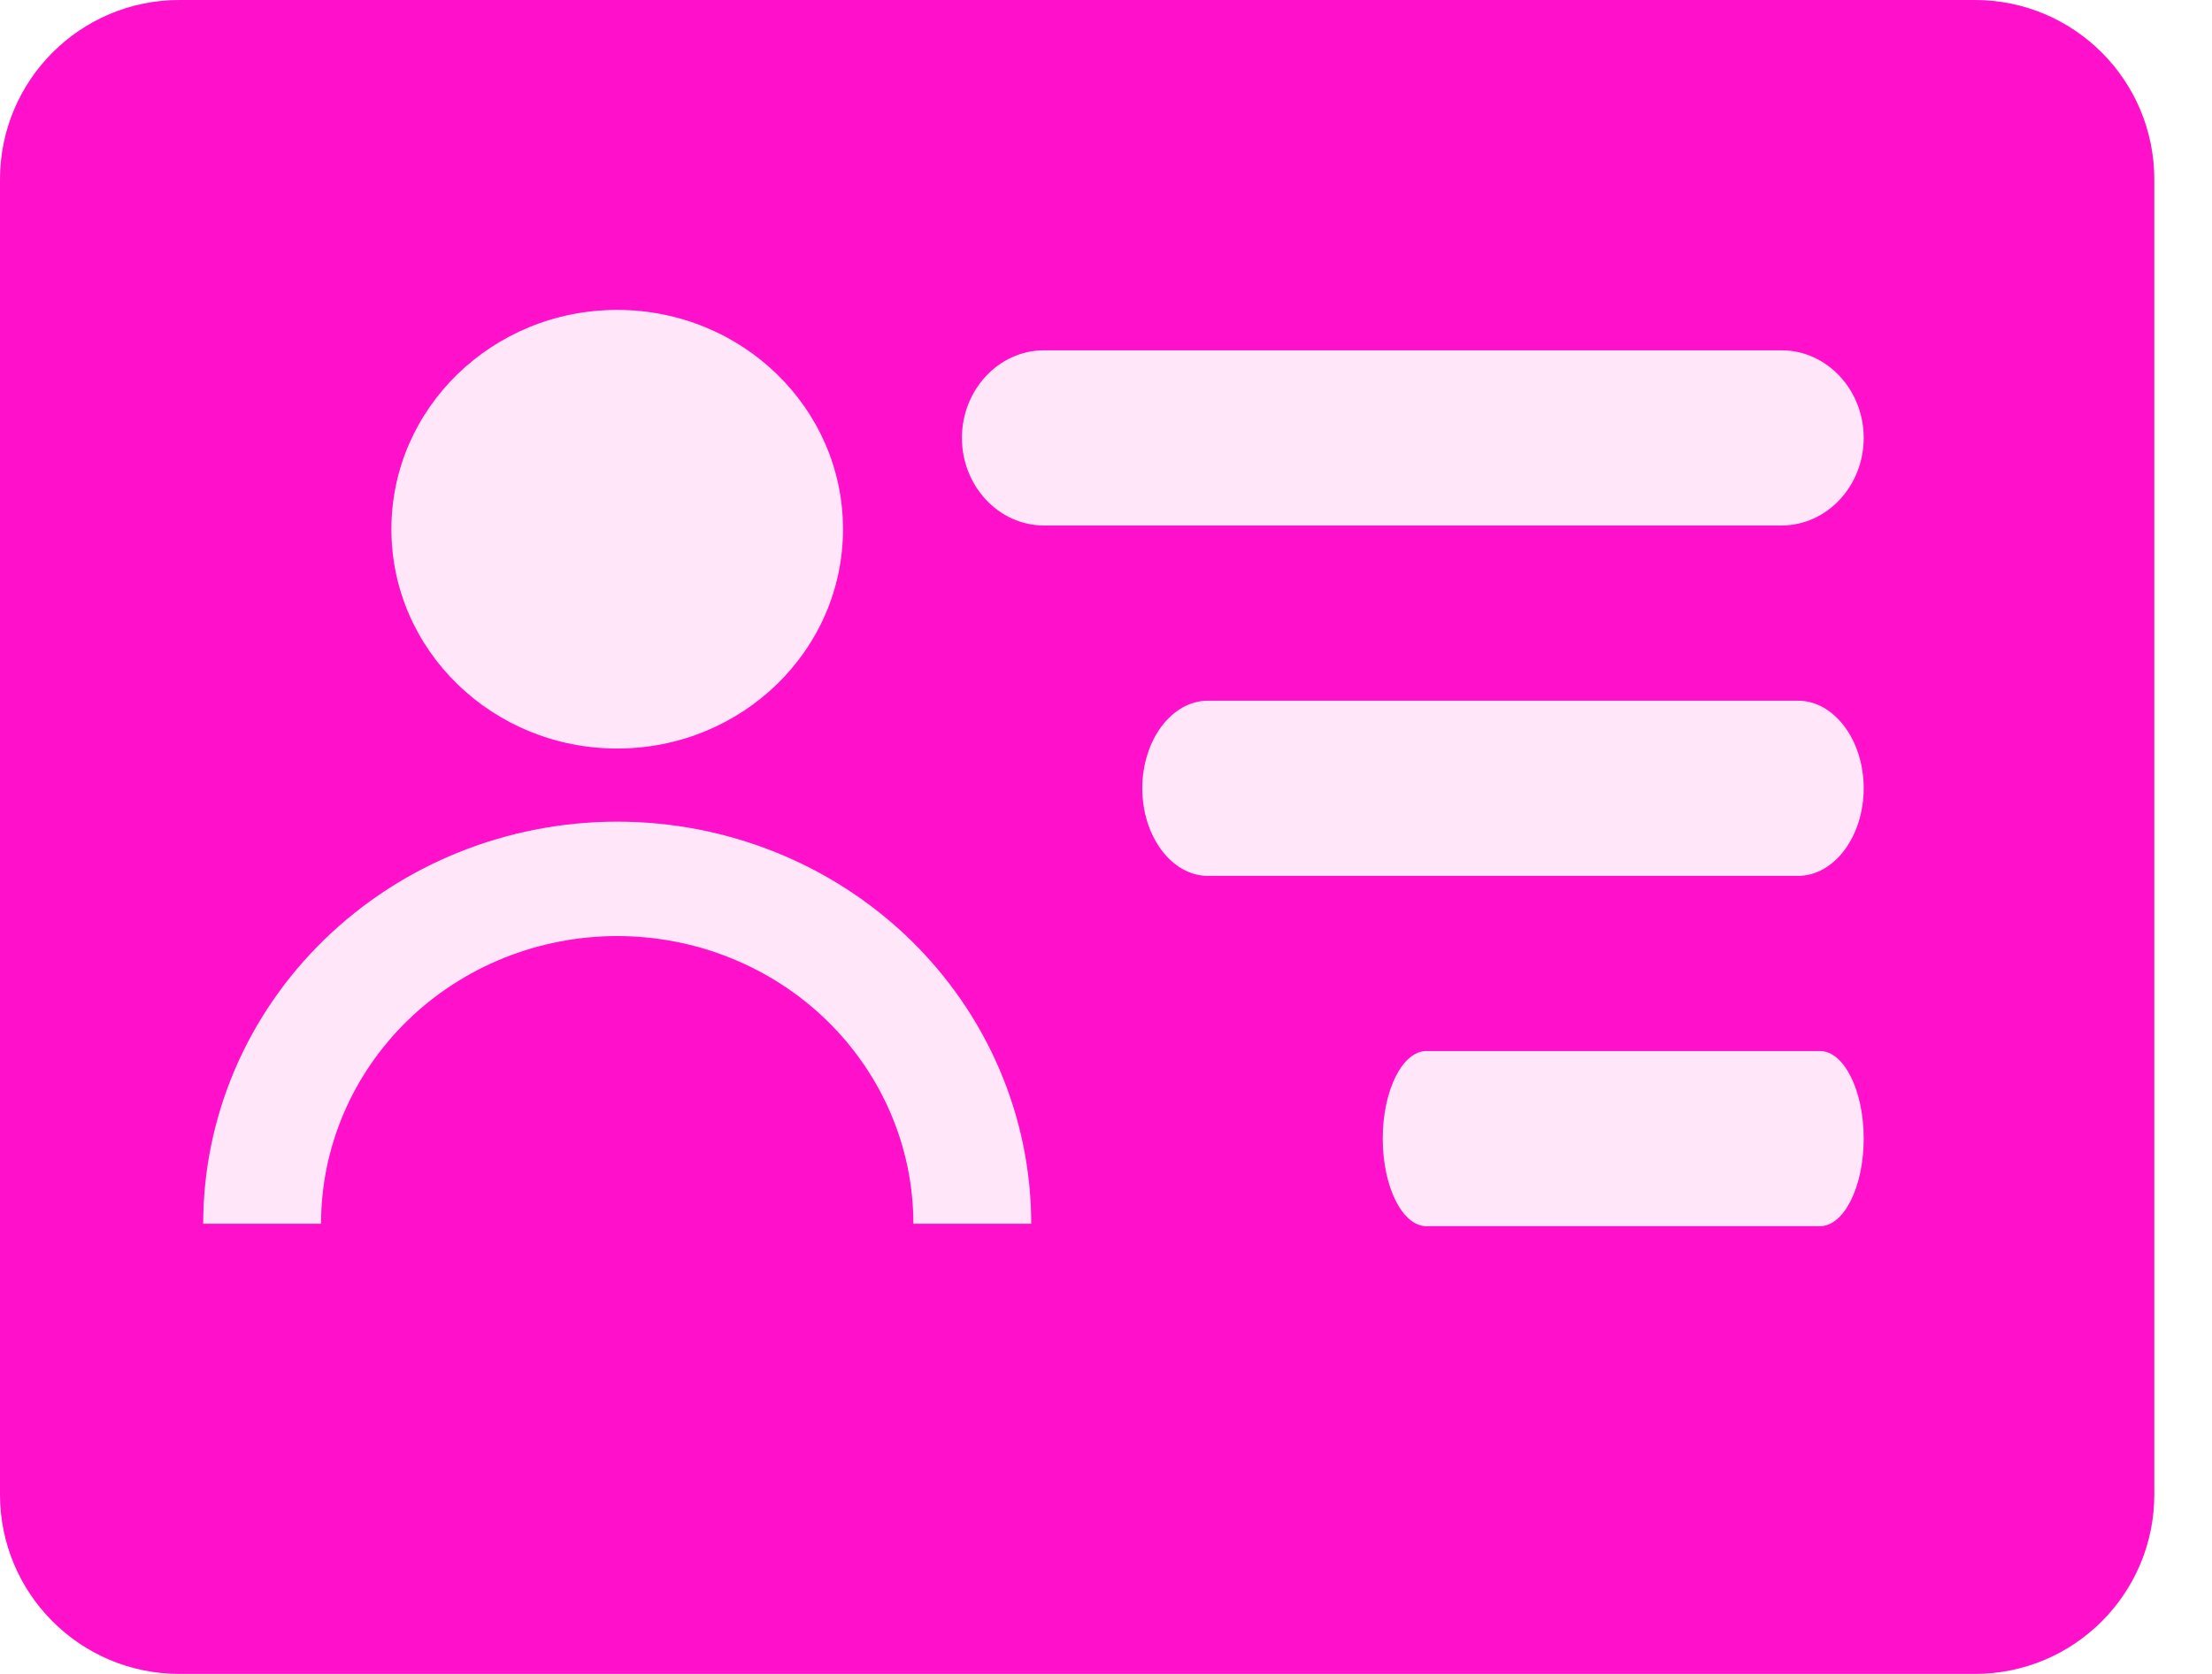
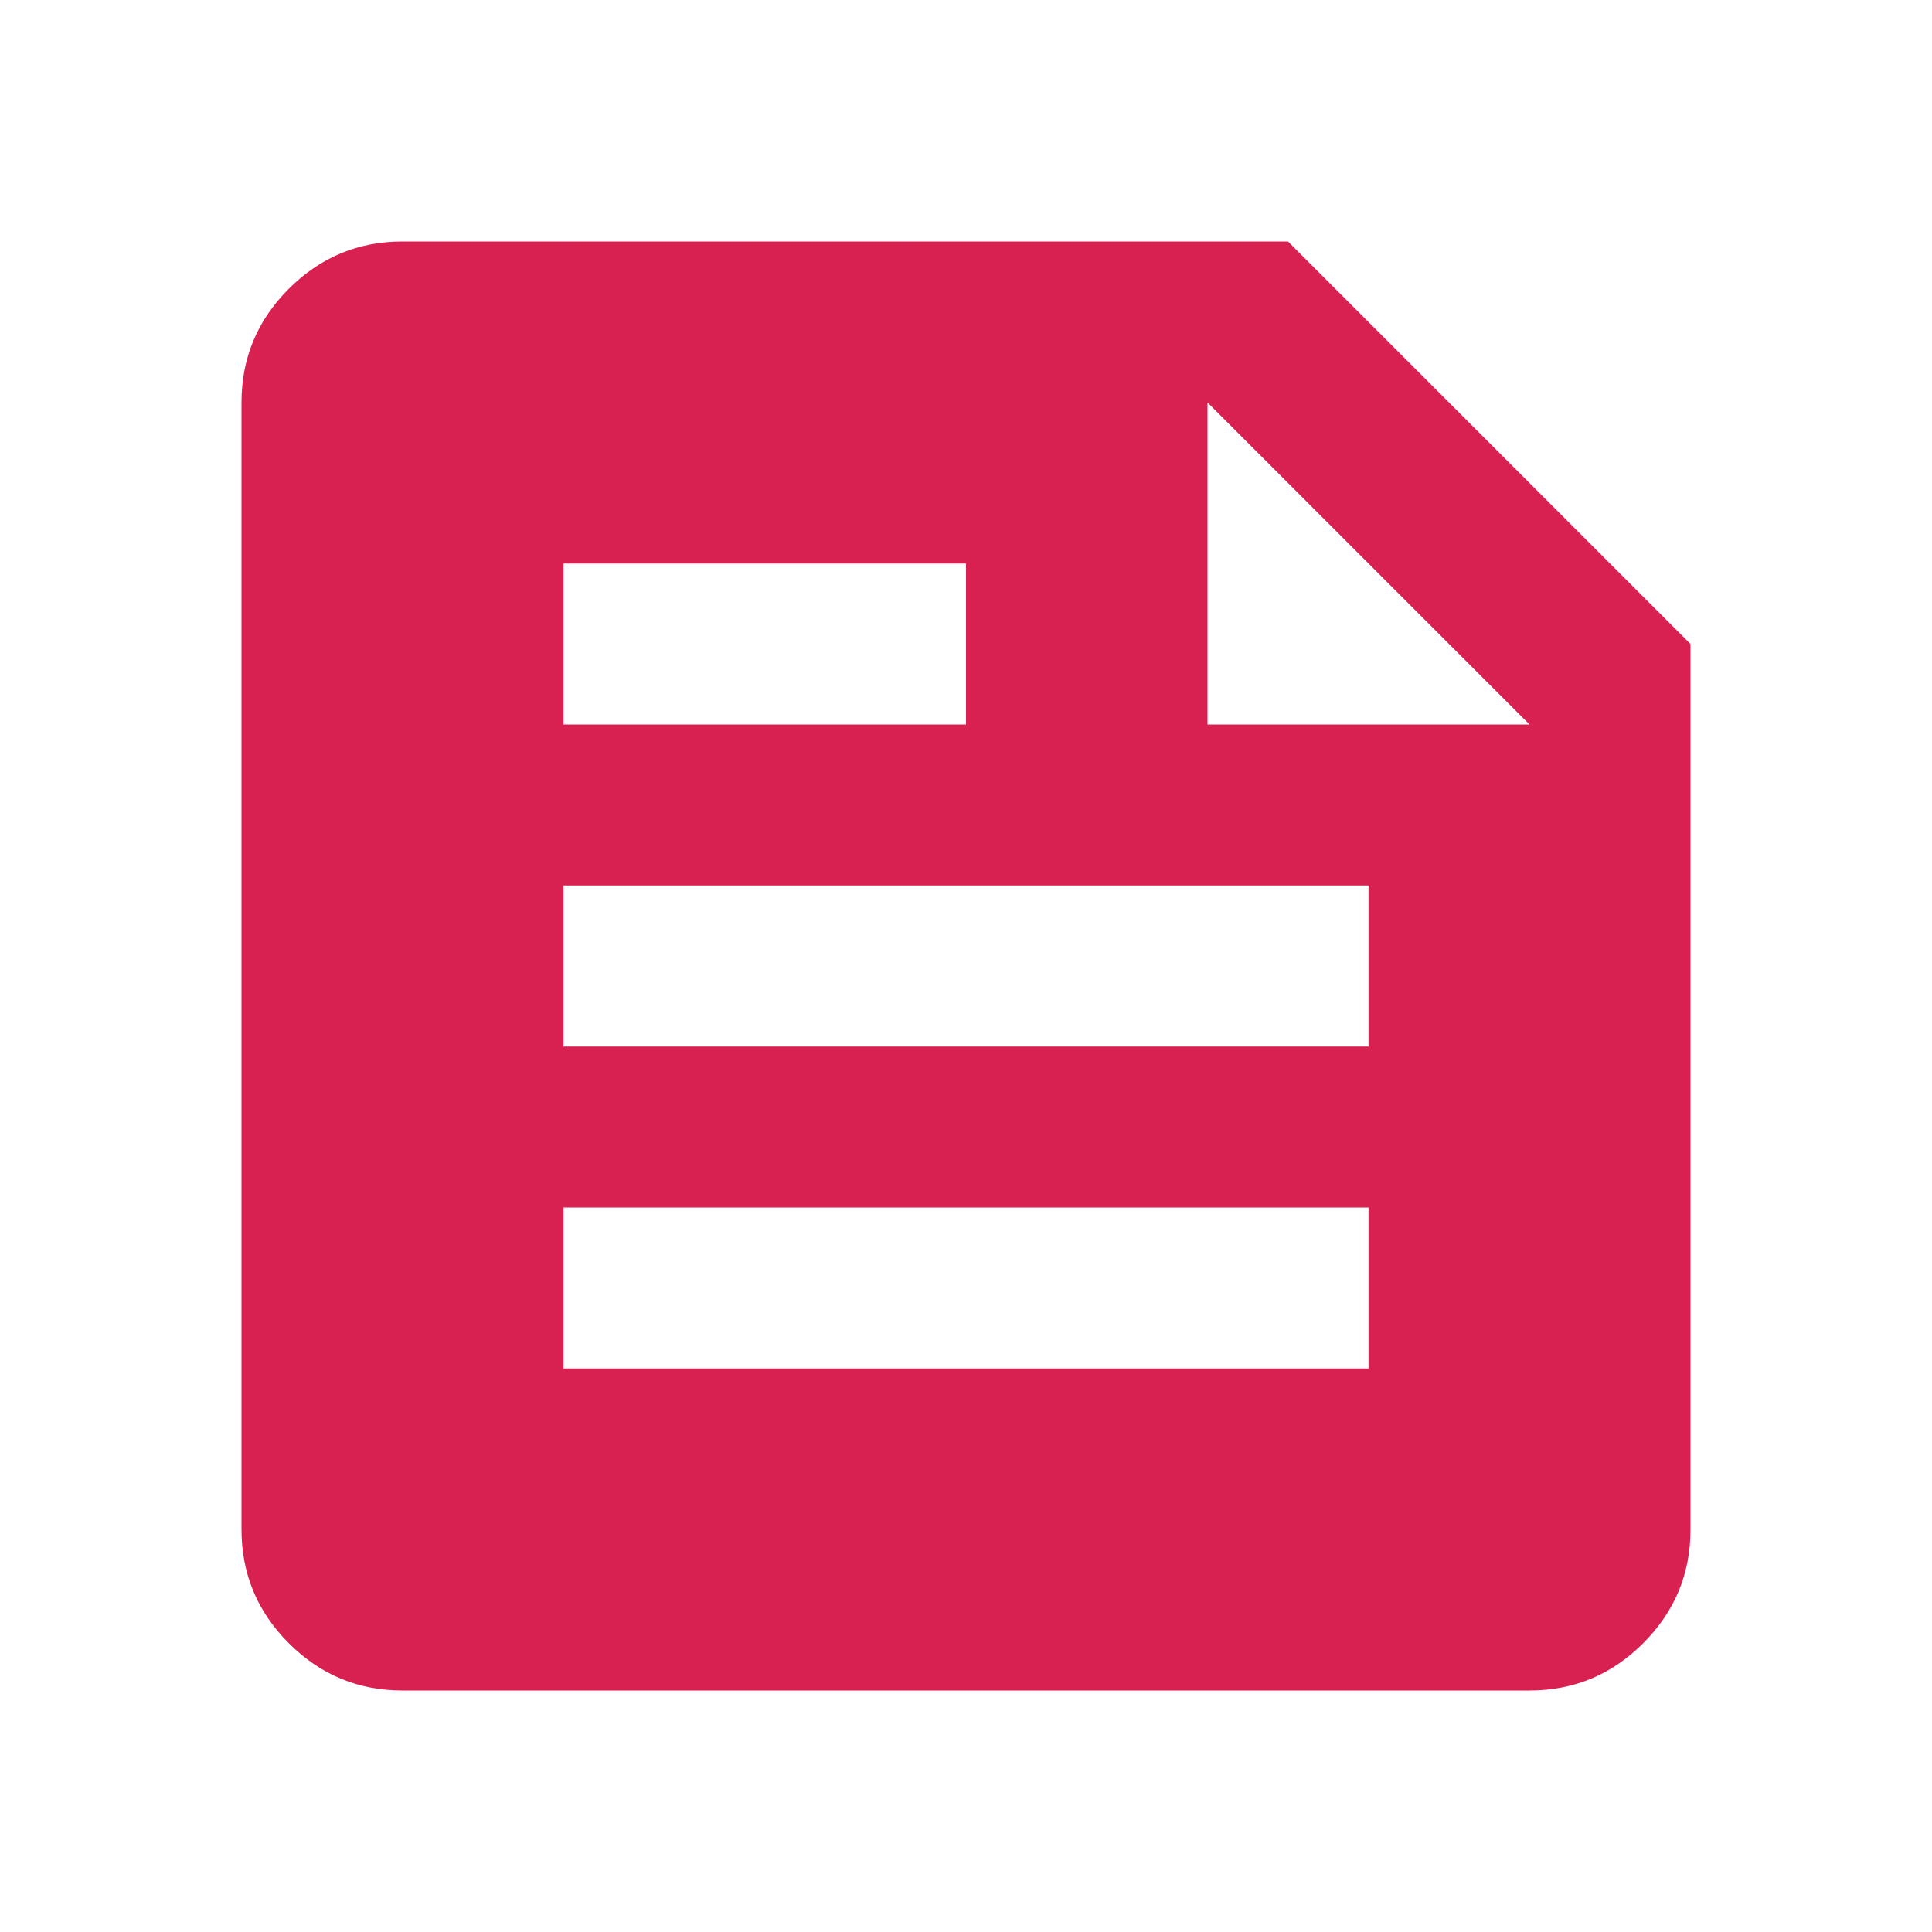
- <svg xmlns="http://www.w3.org/2000/svg" width="37" height="28" viewBox="0 0 37 28" fill="none">
-   <rect width="36.035" height="28" rx="3" fill="#FF10CA" />
-   <path d="M17.461 8.79H29.802C30.557 8.79 31.174 8.131 31.174 7.325C31.174 6.52 30.557 5.86 29.802 5.86H17.461C16.707 5.86 16.09 6.52 16.09 7.325C16.09 8.131 16.707 8.79 17.461 8.79Z" fill="#FFE6F9" />
-   <path d="M20.203 14.651H30.077C30.68 14.651 31.174 13.991 31.174 13.186C31.174 12.38 30.68 11.721 30.077 11.721H20.203C19.6 11.721 19.107 12.38 19.107 13.186C19.107 13.991 19.6 14.651 20.203 14.651Z" fill="#FFE6F9" />
-   <path d="M23.86 20.511H30.442C30.845 20.511 31.174 19.852 31.174 19.046C31.174 18.24 30.845 17.581 30.442 17.581H23.86C23.458 17.581 23.129 18.24 23.129 19.046C23.129 19.852 23.458 20.511 23.86 20.511Z" fill="#FFE6F9" />
-   <path d="M17.249 20.47C17.249 18.686 16.519 16.975 15.221 15.714C13.922 14.453 12.161 13.744 10.324 13.744C8.488 13.744 6.726 14.453 5.428 15.714C4.129 16.975 3.399 18.686 3.399 20.47H5.37C5.37 19.194 5.892 17.97 6.821 17.067C7.75 16.165 9.01 15.658 10.324 15.658C11.638 15.658 12.898 16.165 13.827 17.067C14.756 17.97 15.278 19.194 15.278 20.47H17.249Z" fill="#FFE6F9" />
-   <path d="M14.101 8.852C14.101 10.879 12.41 12.521 10.324 12.521C8.238 12.521 6.547 10.879 6.547 8.852C6.547 6.826 8.238 5.184 10.324 5.184C12.41 5.184 14.101 6.826 14.101 8.852Z" fill="#FFE6F9" />
+ <svg xmlns="http://www.w3.org/2000/svg" width="45" height="45" viewBox="0 0 45 45" fill="none">
+   <path d="M9.375 39.375C8.344 39.375 7.461 39.008 6.727 38.273C5.992 37.539 5.625 36.656 5.625 35.625V9.375C5.625 8.344 5.992 7.461 6.727 6.727C7.461 5.992 8.344 5.625 9.375 5.625H30L39.375 15V35.625C39.375 36.656 39.008 37.539 38.273 38.273C37.539 39.008 36.656 39.375 35.625 39.375H9.375ZM13.125 31.875H31.875V28.125H13.125V31.875ZM13.125 24.375H31.875V20.625H13.125V24.375ZM28.125 16.875H35.625L28.125 9.375V16.875ZM13.125 16.875H22.5V13.125H13.125V16.875Z" fill="#D82151" />
</svg>
